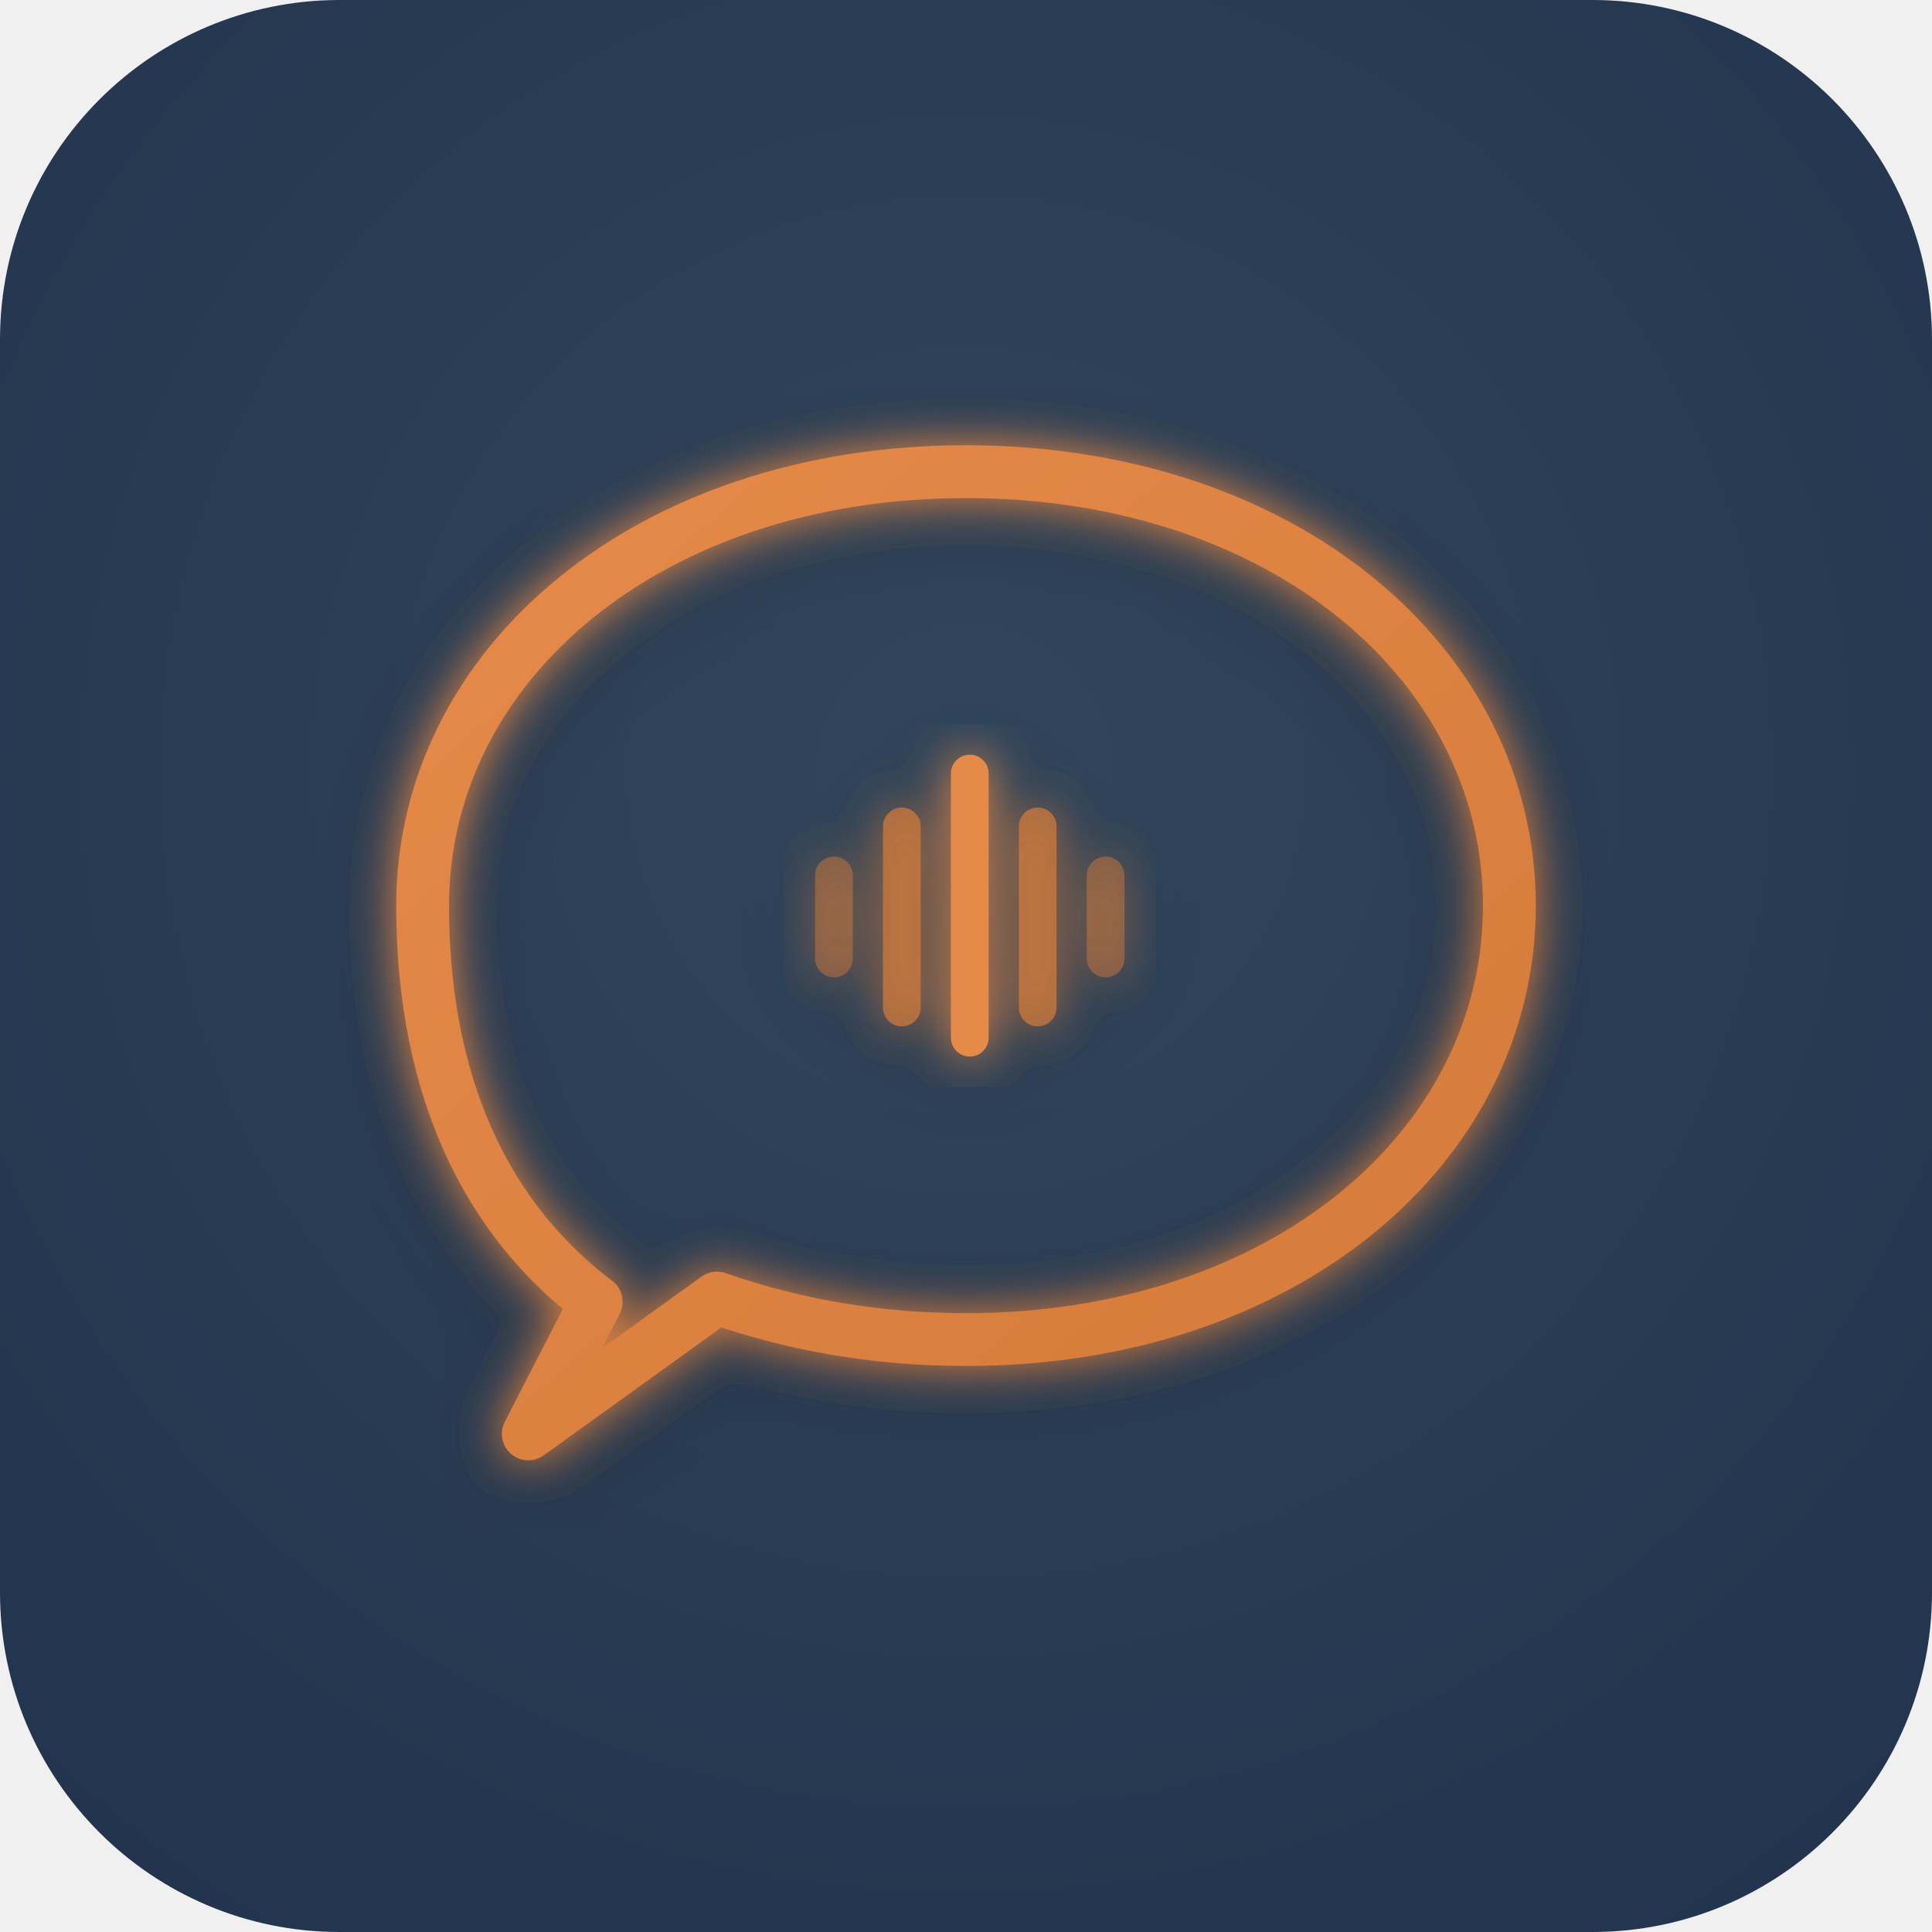
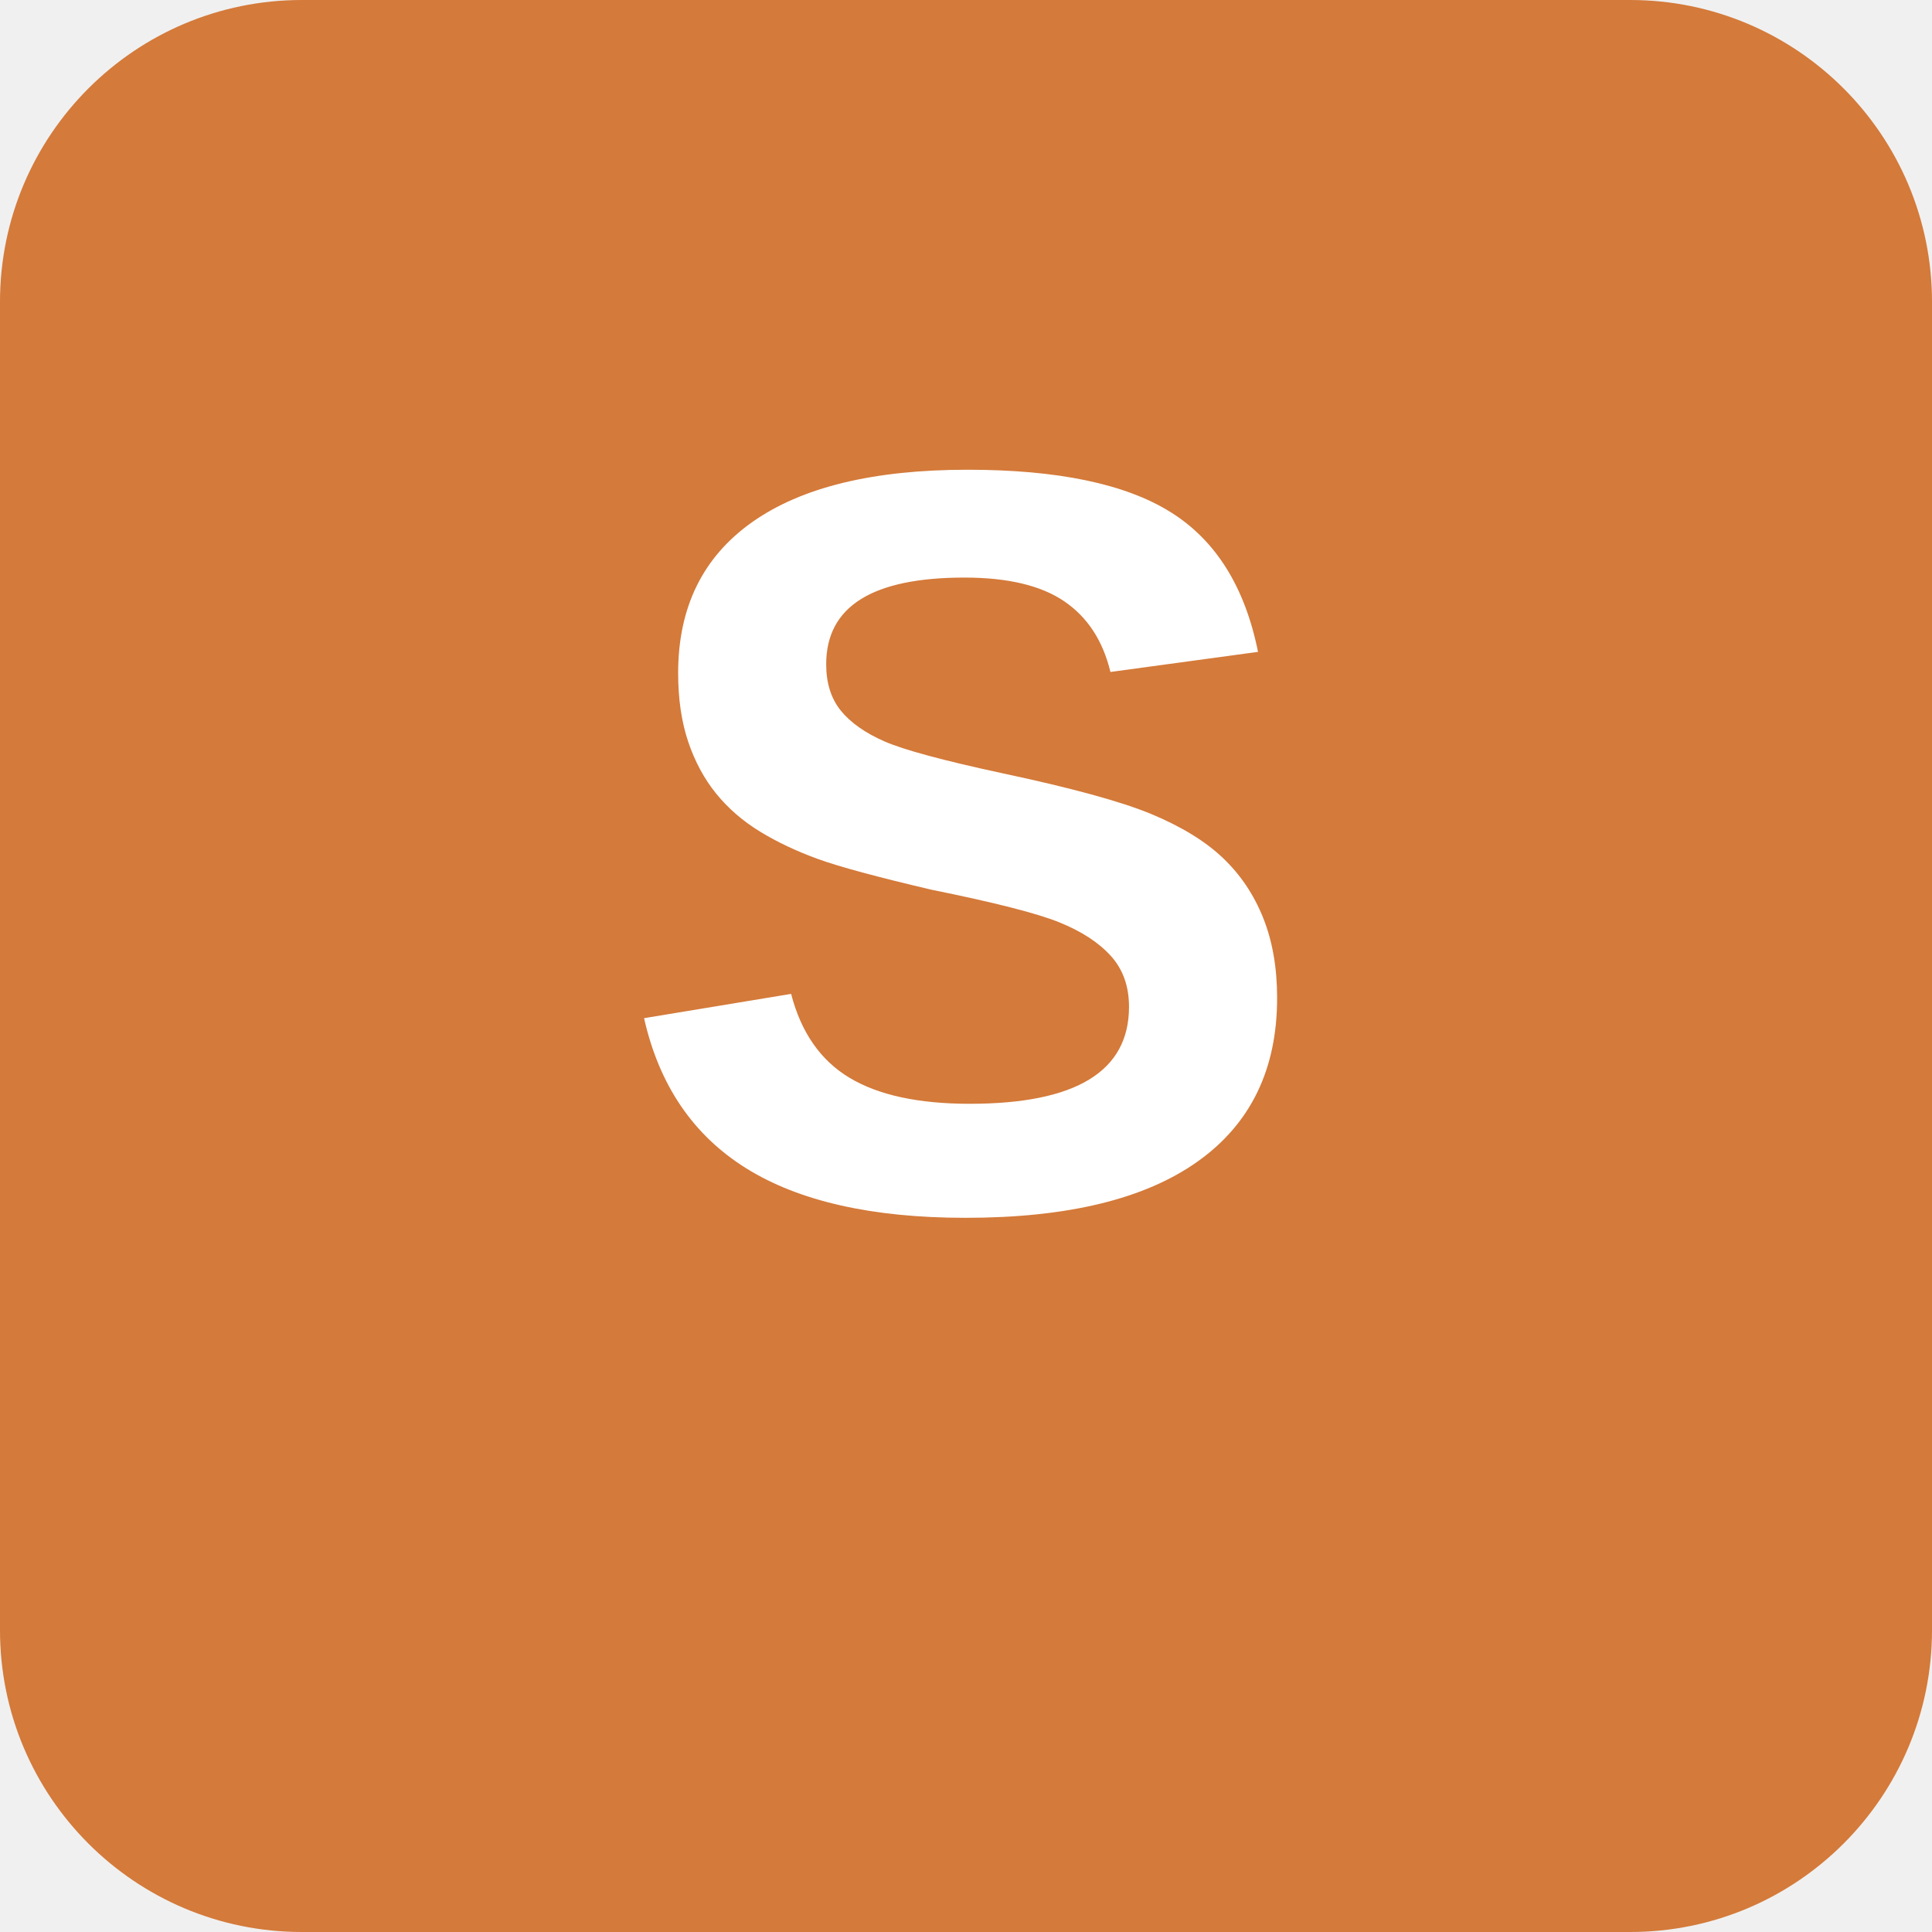
- <svg xmlns="http://www.w3.org/2000/svg" viewBox="0 0 512 512" width="512" height="512">
-   <defs>
-     <radialGradient id="bgGrad" cx="50%" cy="40%" r="75%">
-       <stop offset="0%" stop-color="#2D4258" />
-       <stop offset="100%" stop-color="#1E2F4A" />
-     </radialGradient>
-     <linearGradient id="bubbleGrad" x1="0%" y1="0%" x2="100%" y2="100%">
-       <stop offset="0%" stop-color="#E68A4A" />
-       <stop offset="100%" stop-color="#D47A3A" />
-     </linearGradient>
-     <filter id="glow">
-       <feGaussianBlur stdDeviation="6" result="blur" />
-       <feMerge>
-         <feMergeNode in="blur" />
-         <feMergeNode in="SourceGraphic" />
-       </feMerge>
-     </filter>
-     <filter id="softShadow">
-       <feDropShadow dx="0" dy="4" stdDeviation="12" flood-color="#000000" flood-opacity="0.2" />
-     </filter>
-   </defs>
-   <rect width="512" height="512" rx="90" fill="url(#bgGrad)" />
-   <rect width="512" height="512" rx="90" fill="white" opacity="0.02" />
-   <g filter="url(#softShadow)">
-     <path d="M256 125              C340 125 400 176 400 240              C400 304 340 355 256 355              C232 355 210 351 190 344              L140 380              L158 345              C125 320 112 282 112 240              C112 176 172 125 256 125Z" fill="none" stroke="url(#bubbleGrad)" stroke-width="14" stroke-linecap="round" stroke-linejoin="round" filter="url(#glow)" />
-     <g transform="translate(256, 262)" filter="url(#glow)">
-       <rect x="-40" y="-35" width="10" height="32" rx="5" fill="#D47A3A" opacity="0.45" />
-       <rect x="-22" y="-48" width="10" height="58" rx="5" fill="#D47A3A" opacity="0.7" />
-       <rect x="-4" y="-62" width="10" height="80" rx="5" fill="#E68A4A" />
-       <rect x="14" y="-48" width="10" height="58" rx="5" fill="#D47A3A" opacity="0.7" />
-       <rect x="32" y="-35" width="10" height="32" rx="5" fill="#D47A3A" opacity="0.45" />
-     </g>
-   </g>
+ <svg xmlns="http://www.w3.org/2000/svg" viewBox="0 0 512 512">
+   <rect width="512" height="512" rx="80" fill="#D47A3A" />
+   <text x="256" y="320" font-family="Arial" font-size="280" font-weight="700" fill="white" text-anchor="middle">S</text>
</svg>
